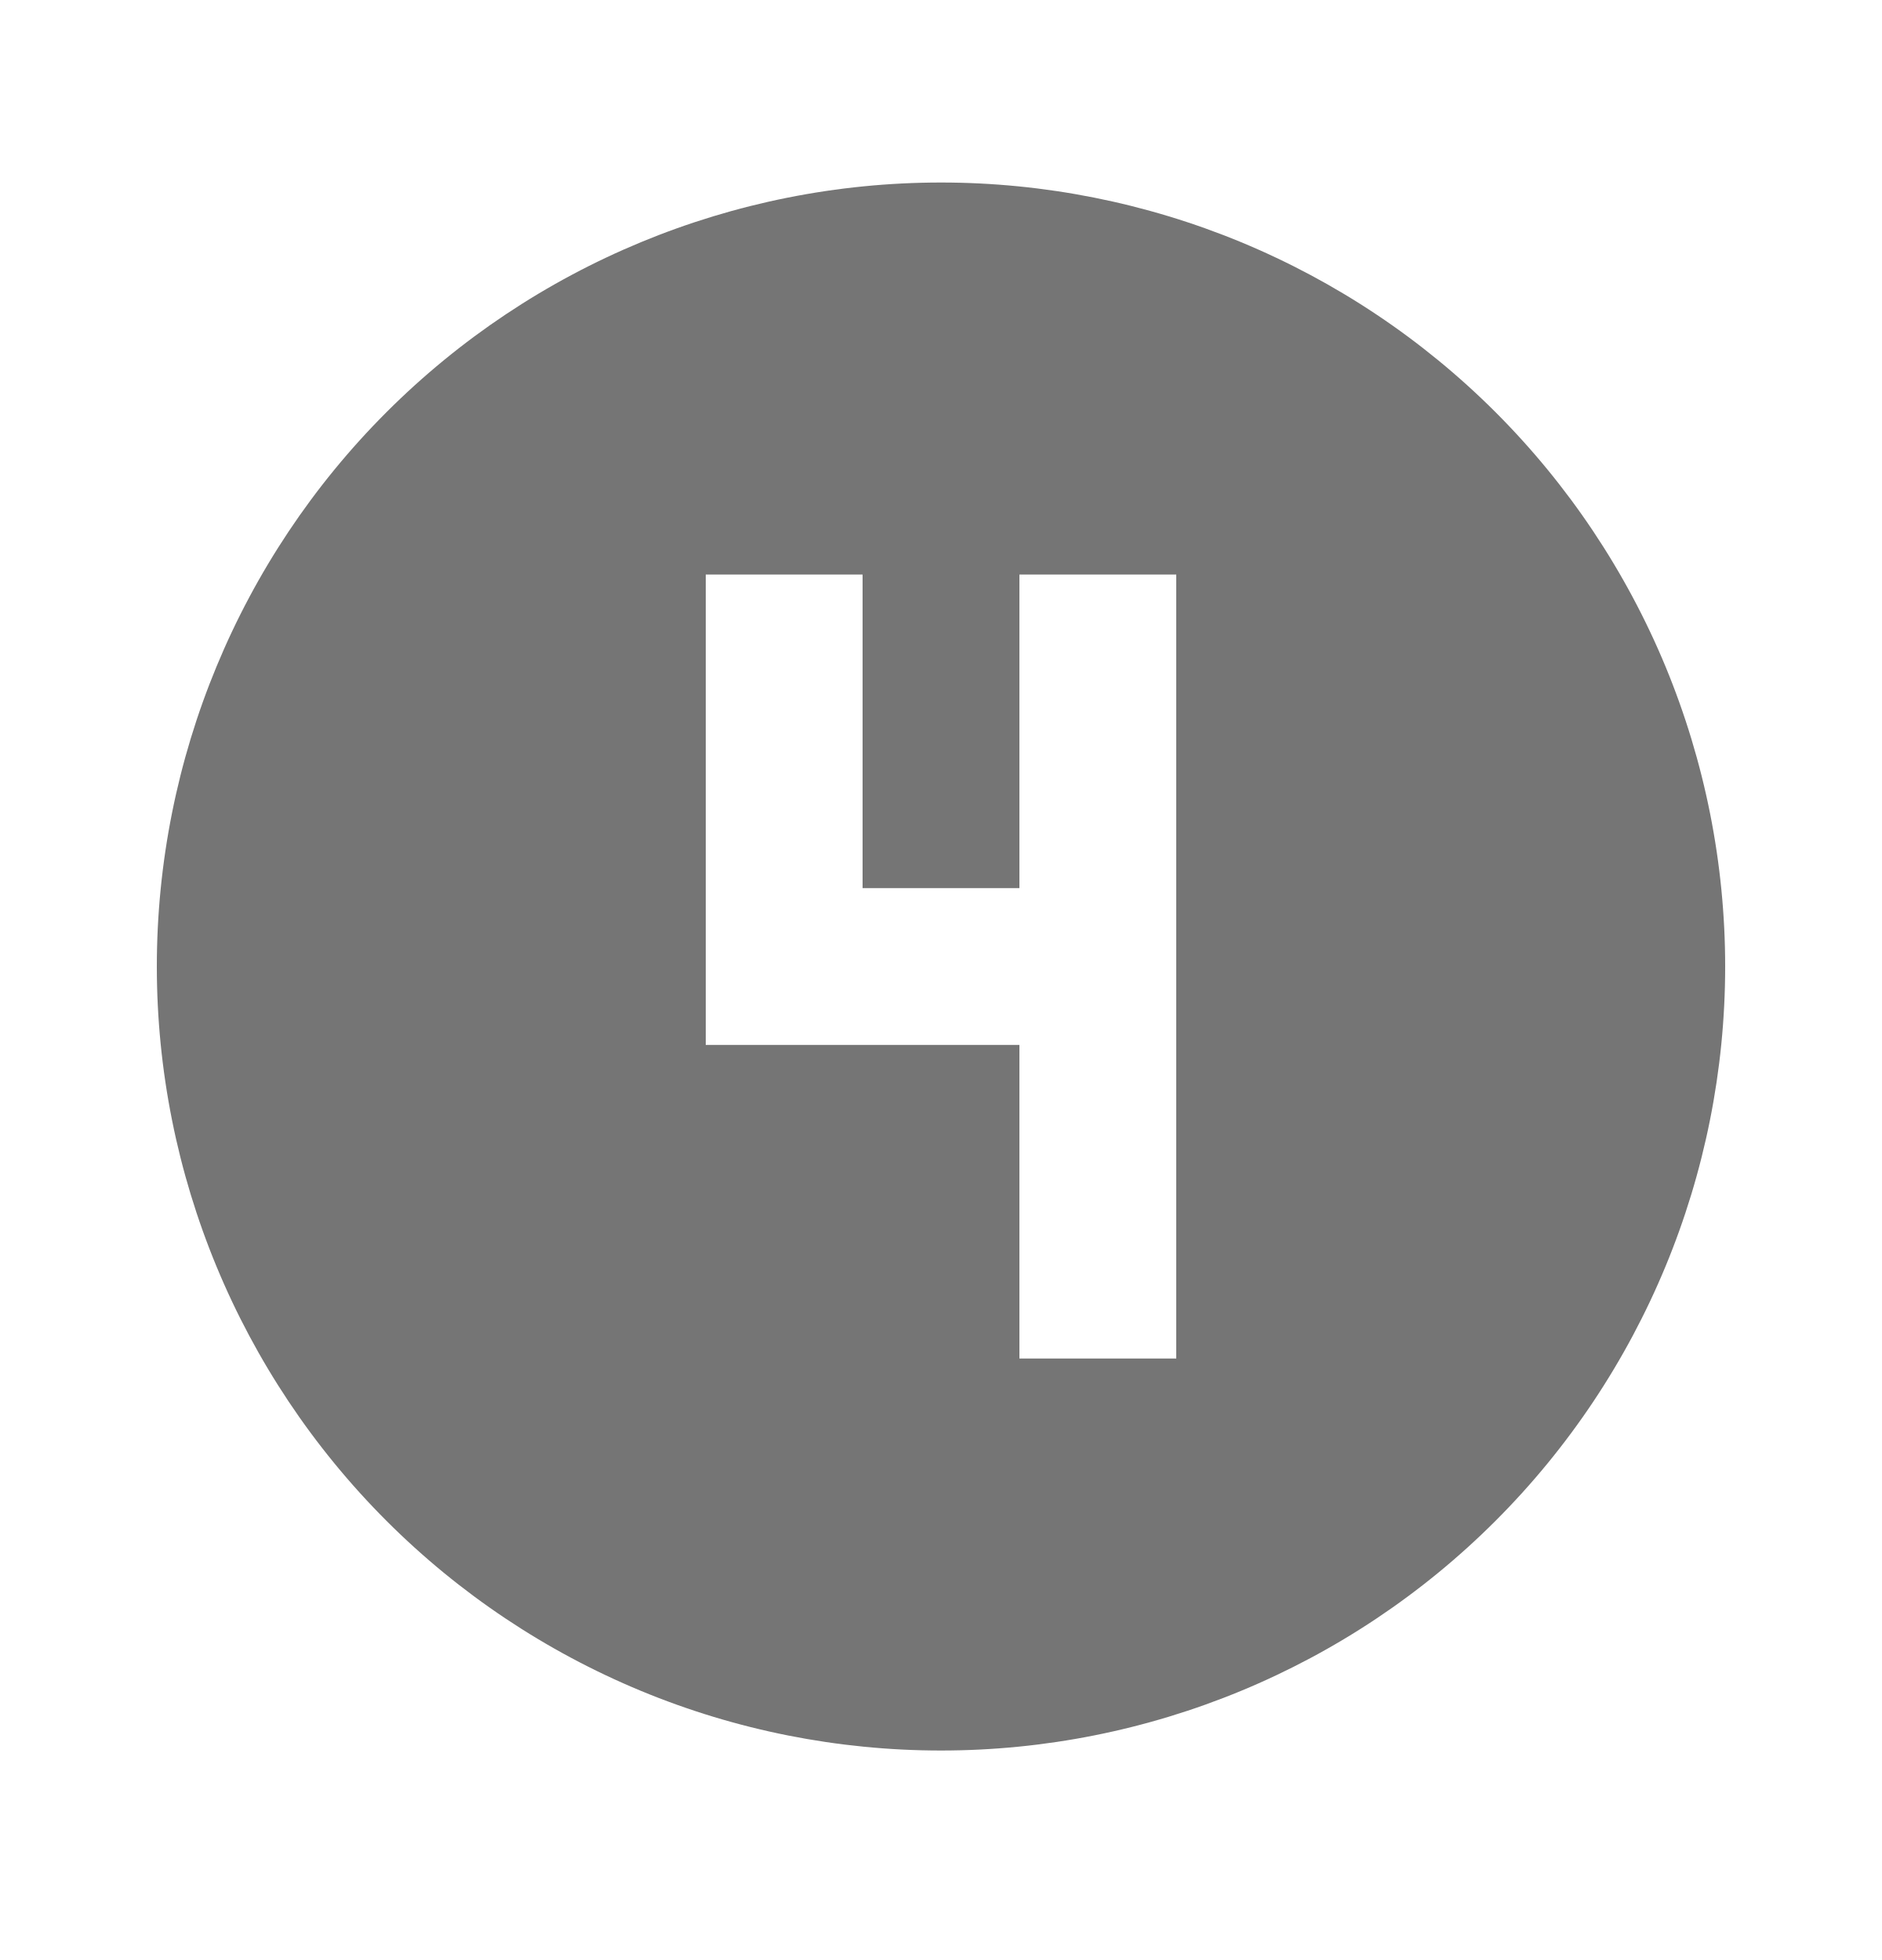
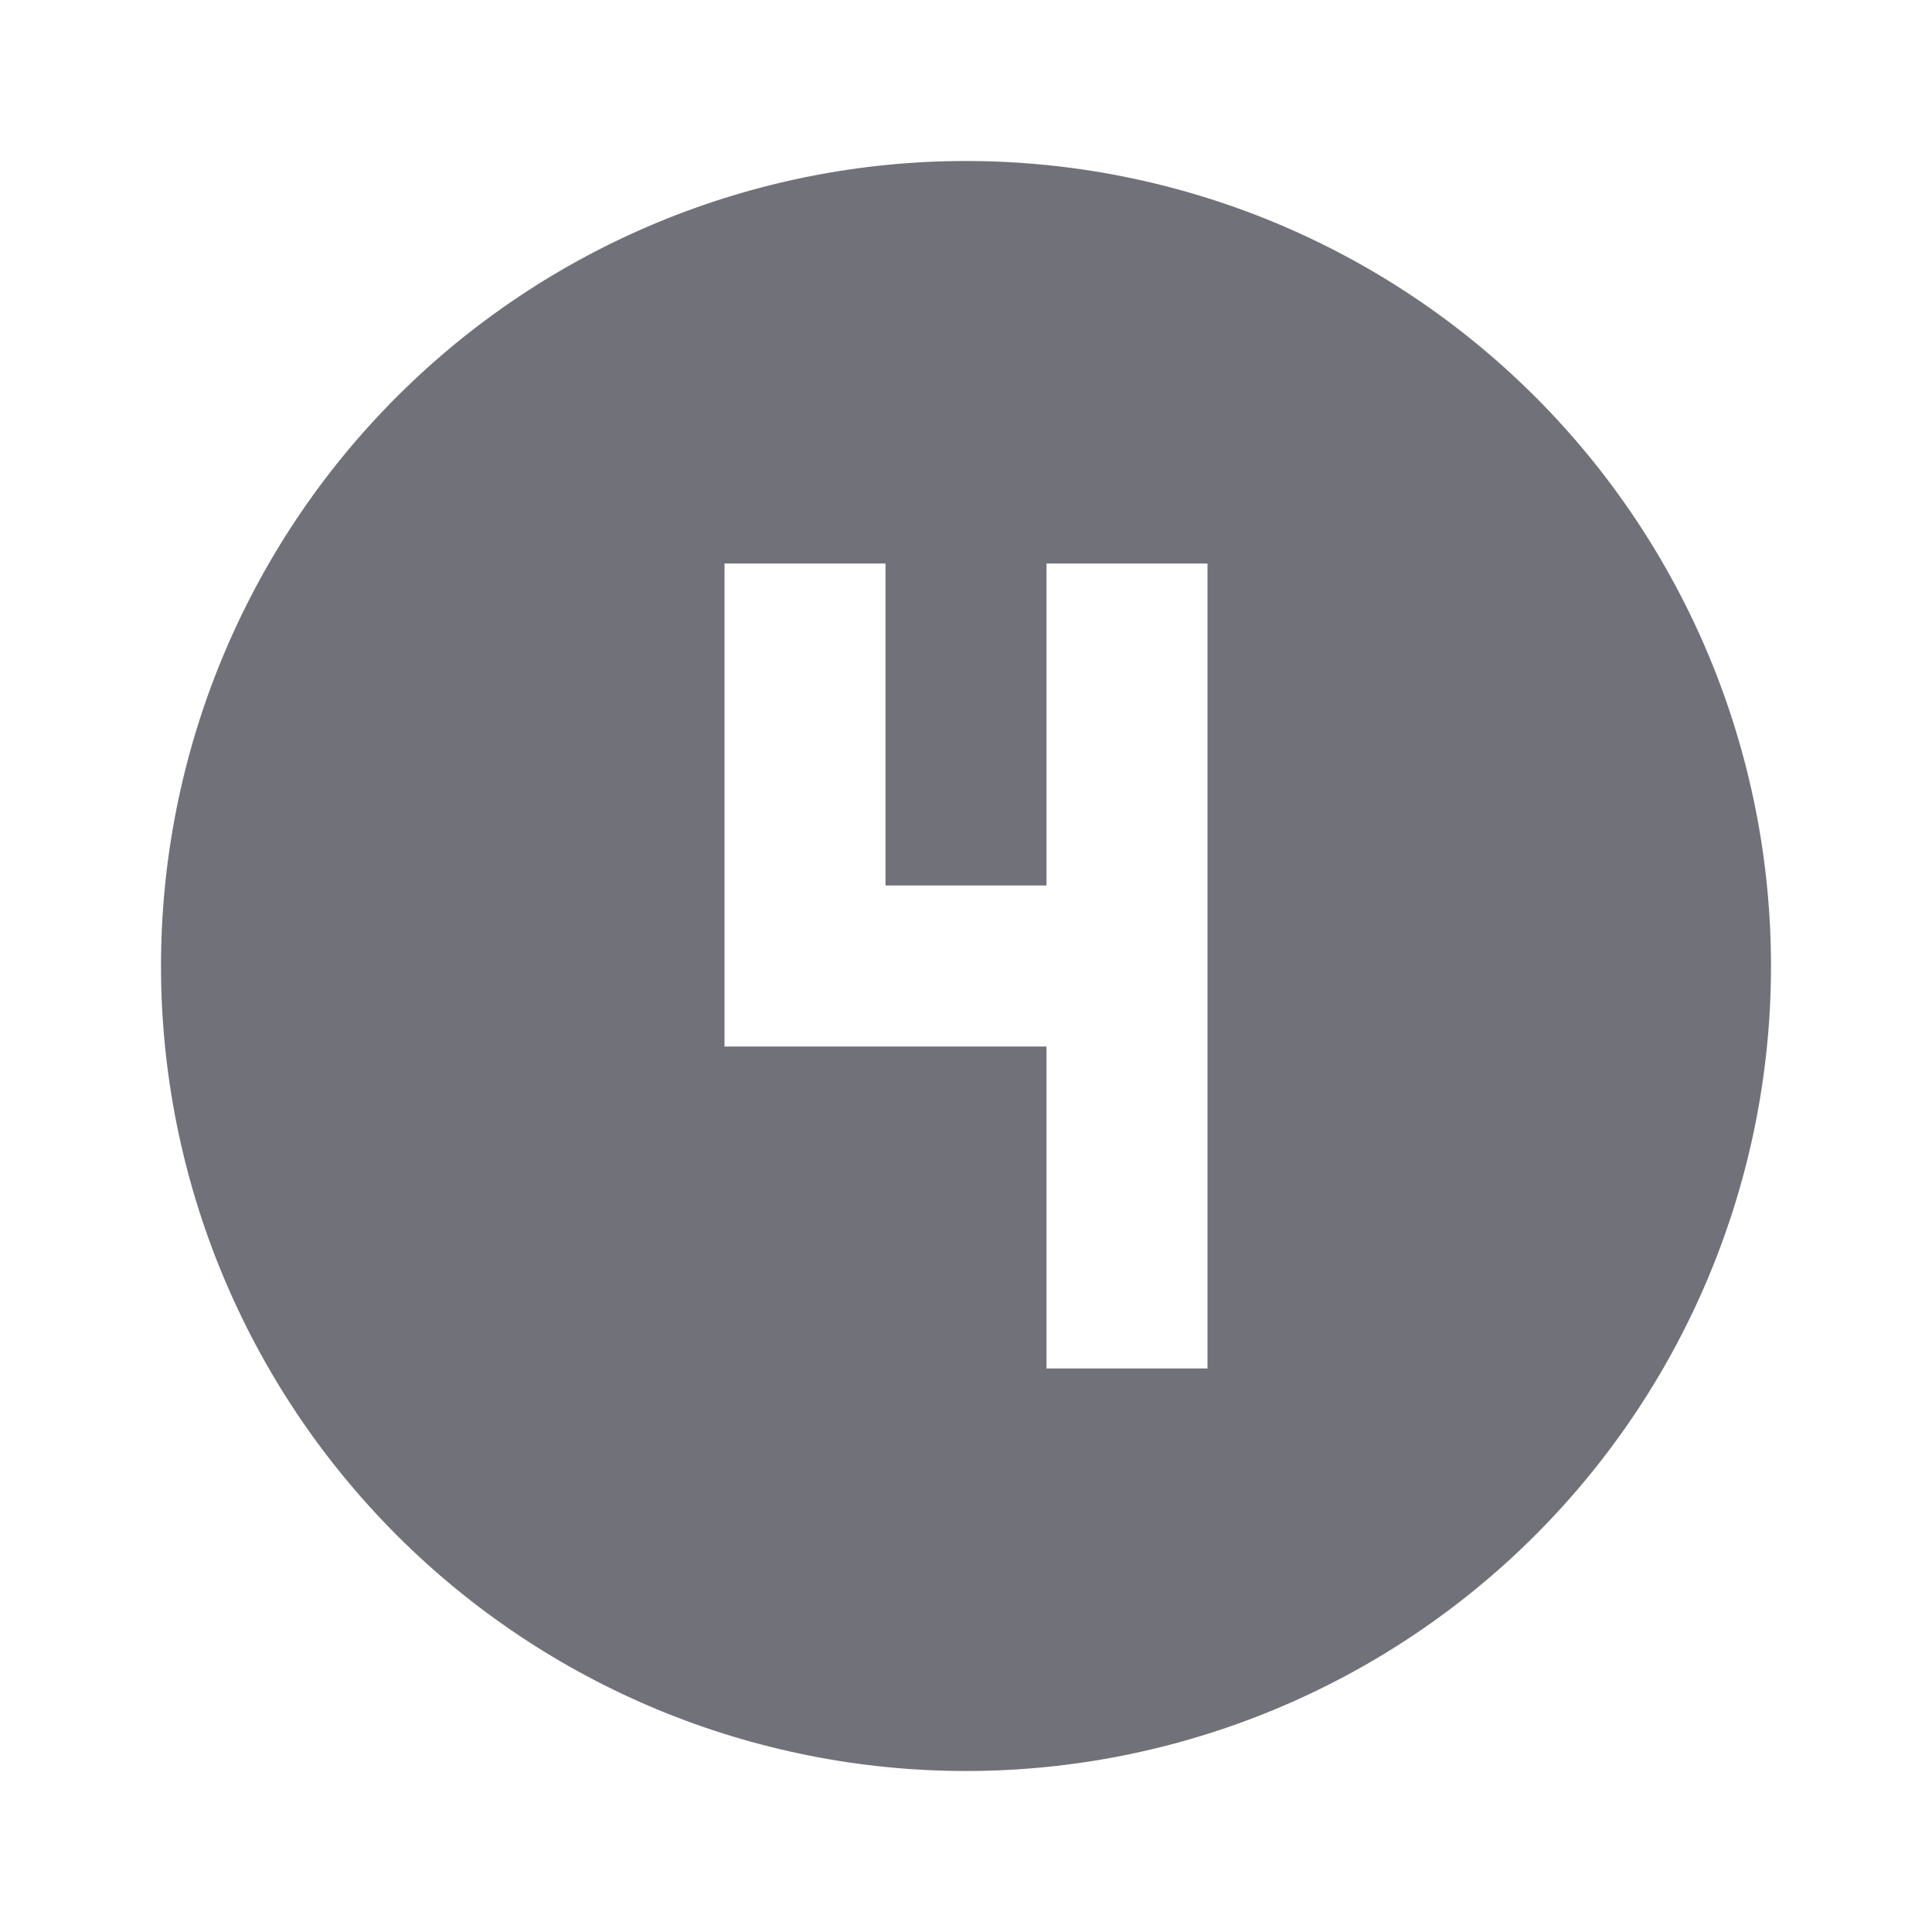
- <svg xmlns="http://www.w3.org/2000/svg" width="24" height="25" viewBox="0 0 24 25" fill="none">
-   <path d="M9 7.328V13.328H13V17.328H15V7.328H13V11.328H11V7.328H9ZM12 2.328C13.313 2.328 14.614 2.587 15.827 3.089C17.04 3.592 18.142 4.328 19.071 5.257C20 6.186 20.736 7.288 21.239 8.501C21.741 9.715 22 11.015 22 12.328C22 14.98 20.946 17.524 19.071 19.399C17.196 21.275 14.652 22.328 12 22.328C10.687 22.328 9.386 22.07 8.173 21.567C6.96 21.064 5.858 20.328 4.929 19.399C3.054 17.524 2 14.98 2 12.328C2 9.676 3.054 7.132 4.929 5.257C6.804 3.382 9.348 2.328 12 2.328Z" fill="#757575" />
+ <svg xmlns="http://www.w3.org/2000/svg" width="24" height="24" viewBox="0 0 24 24" fill="none">
+   <path d="M9 7V13H13V17H15V7H13V11H11V7H9ZM12 2C13.313 2 14.614 2.259 15.827 2.761C17.04 3.264 18.142 4 19.071 4.929C20 5.858 20.736 6.96 21.239 8.173C21.741 9.386 22 10.687 22 12C22 14.652 20.946 17.196 19.071 19.071C17.196 20.946 14.652 22 12 22C10.687 22 9.386 21.741 8.173 21.239C6.96 20.736 5.858 20 4.929 19.071C3.054 17.196 2 14.652 2 12C2 9.348 3.054 6.804 4.929 4.929C6.804 3.054 9.348 2 12 2Z" fill="#71717A" />
</svg>
